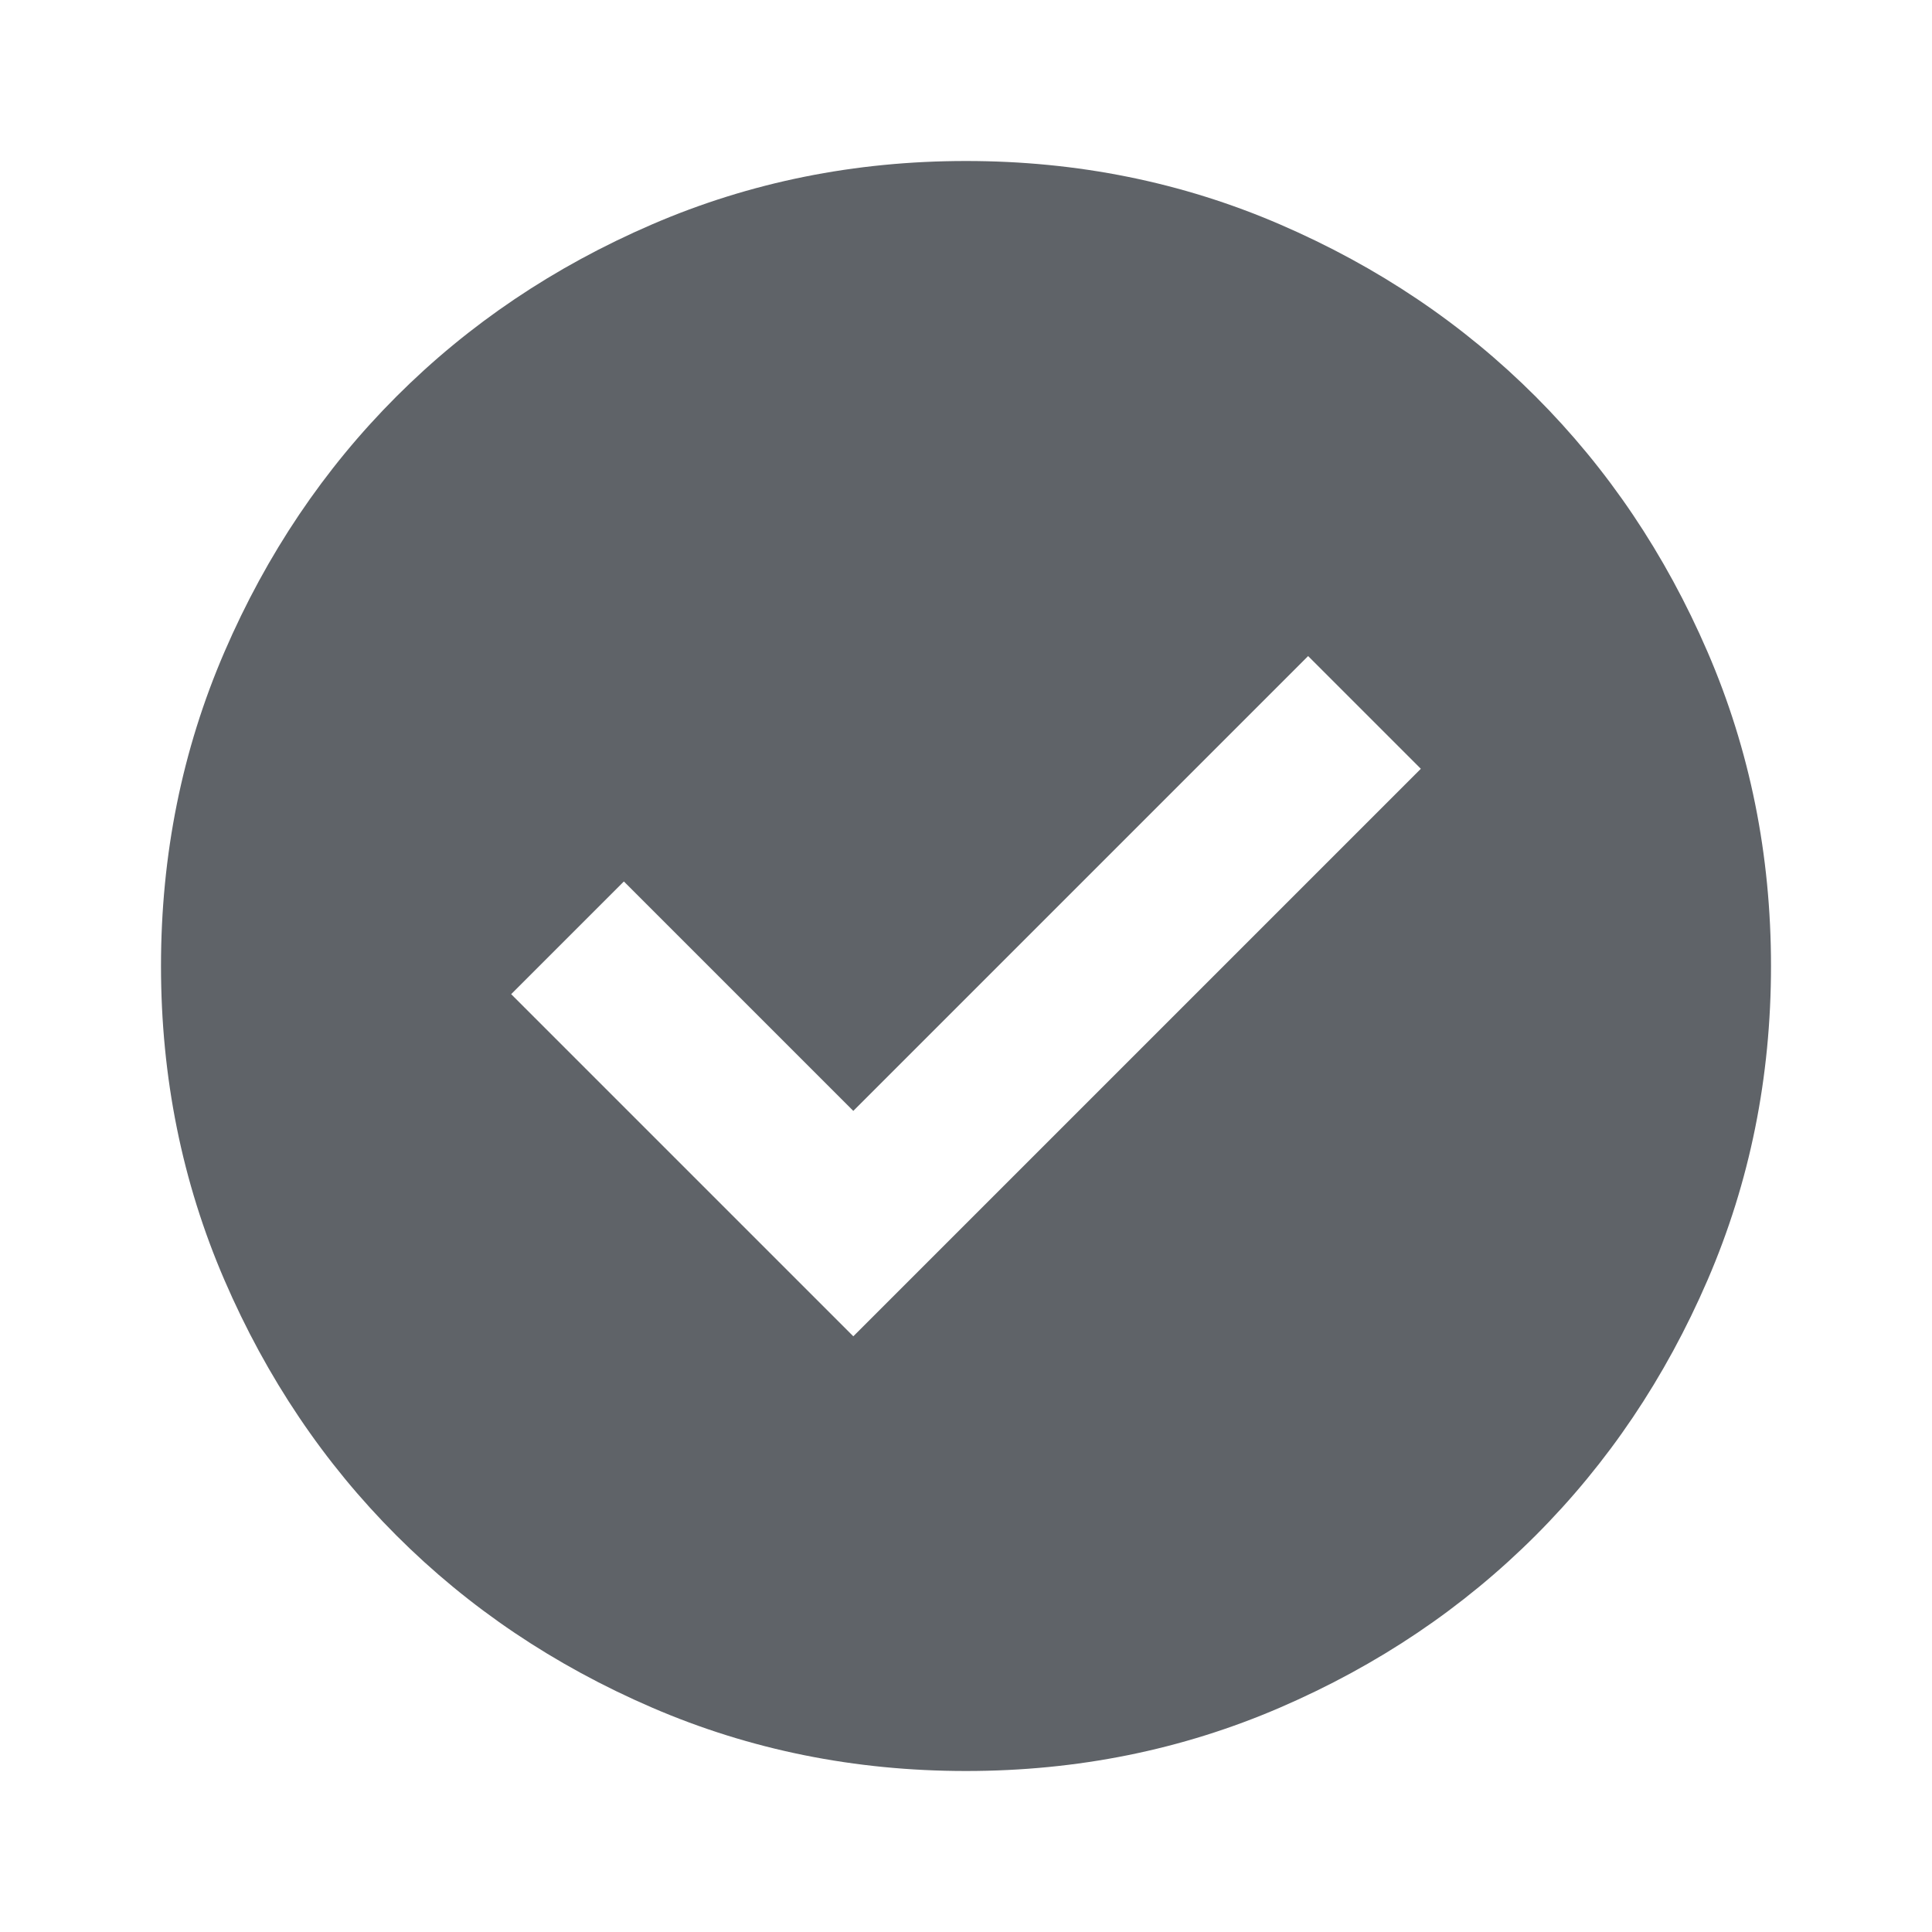
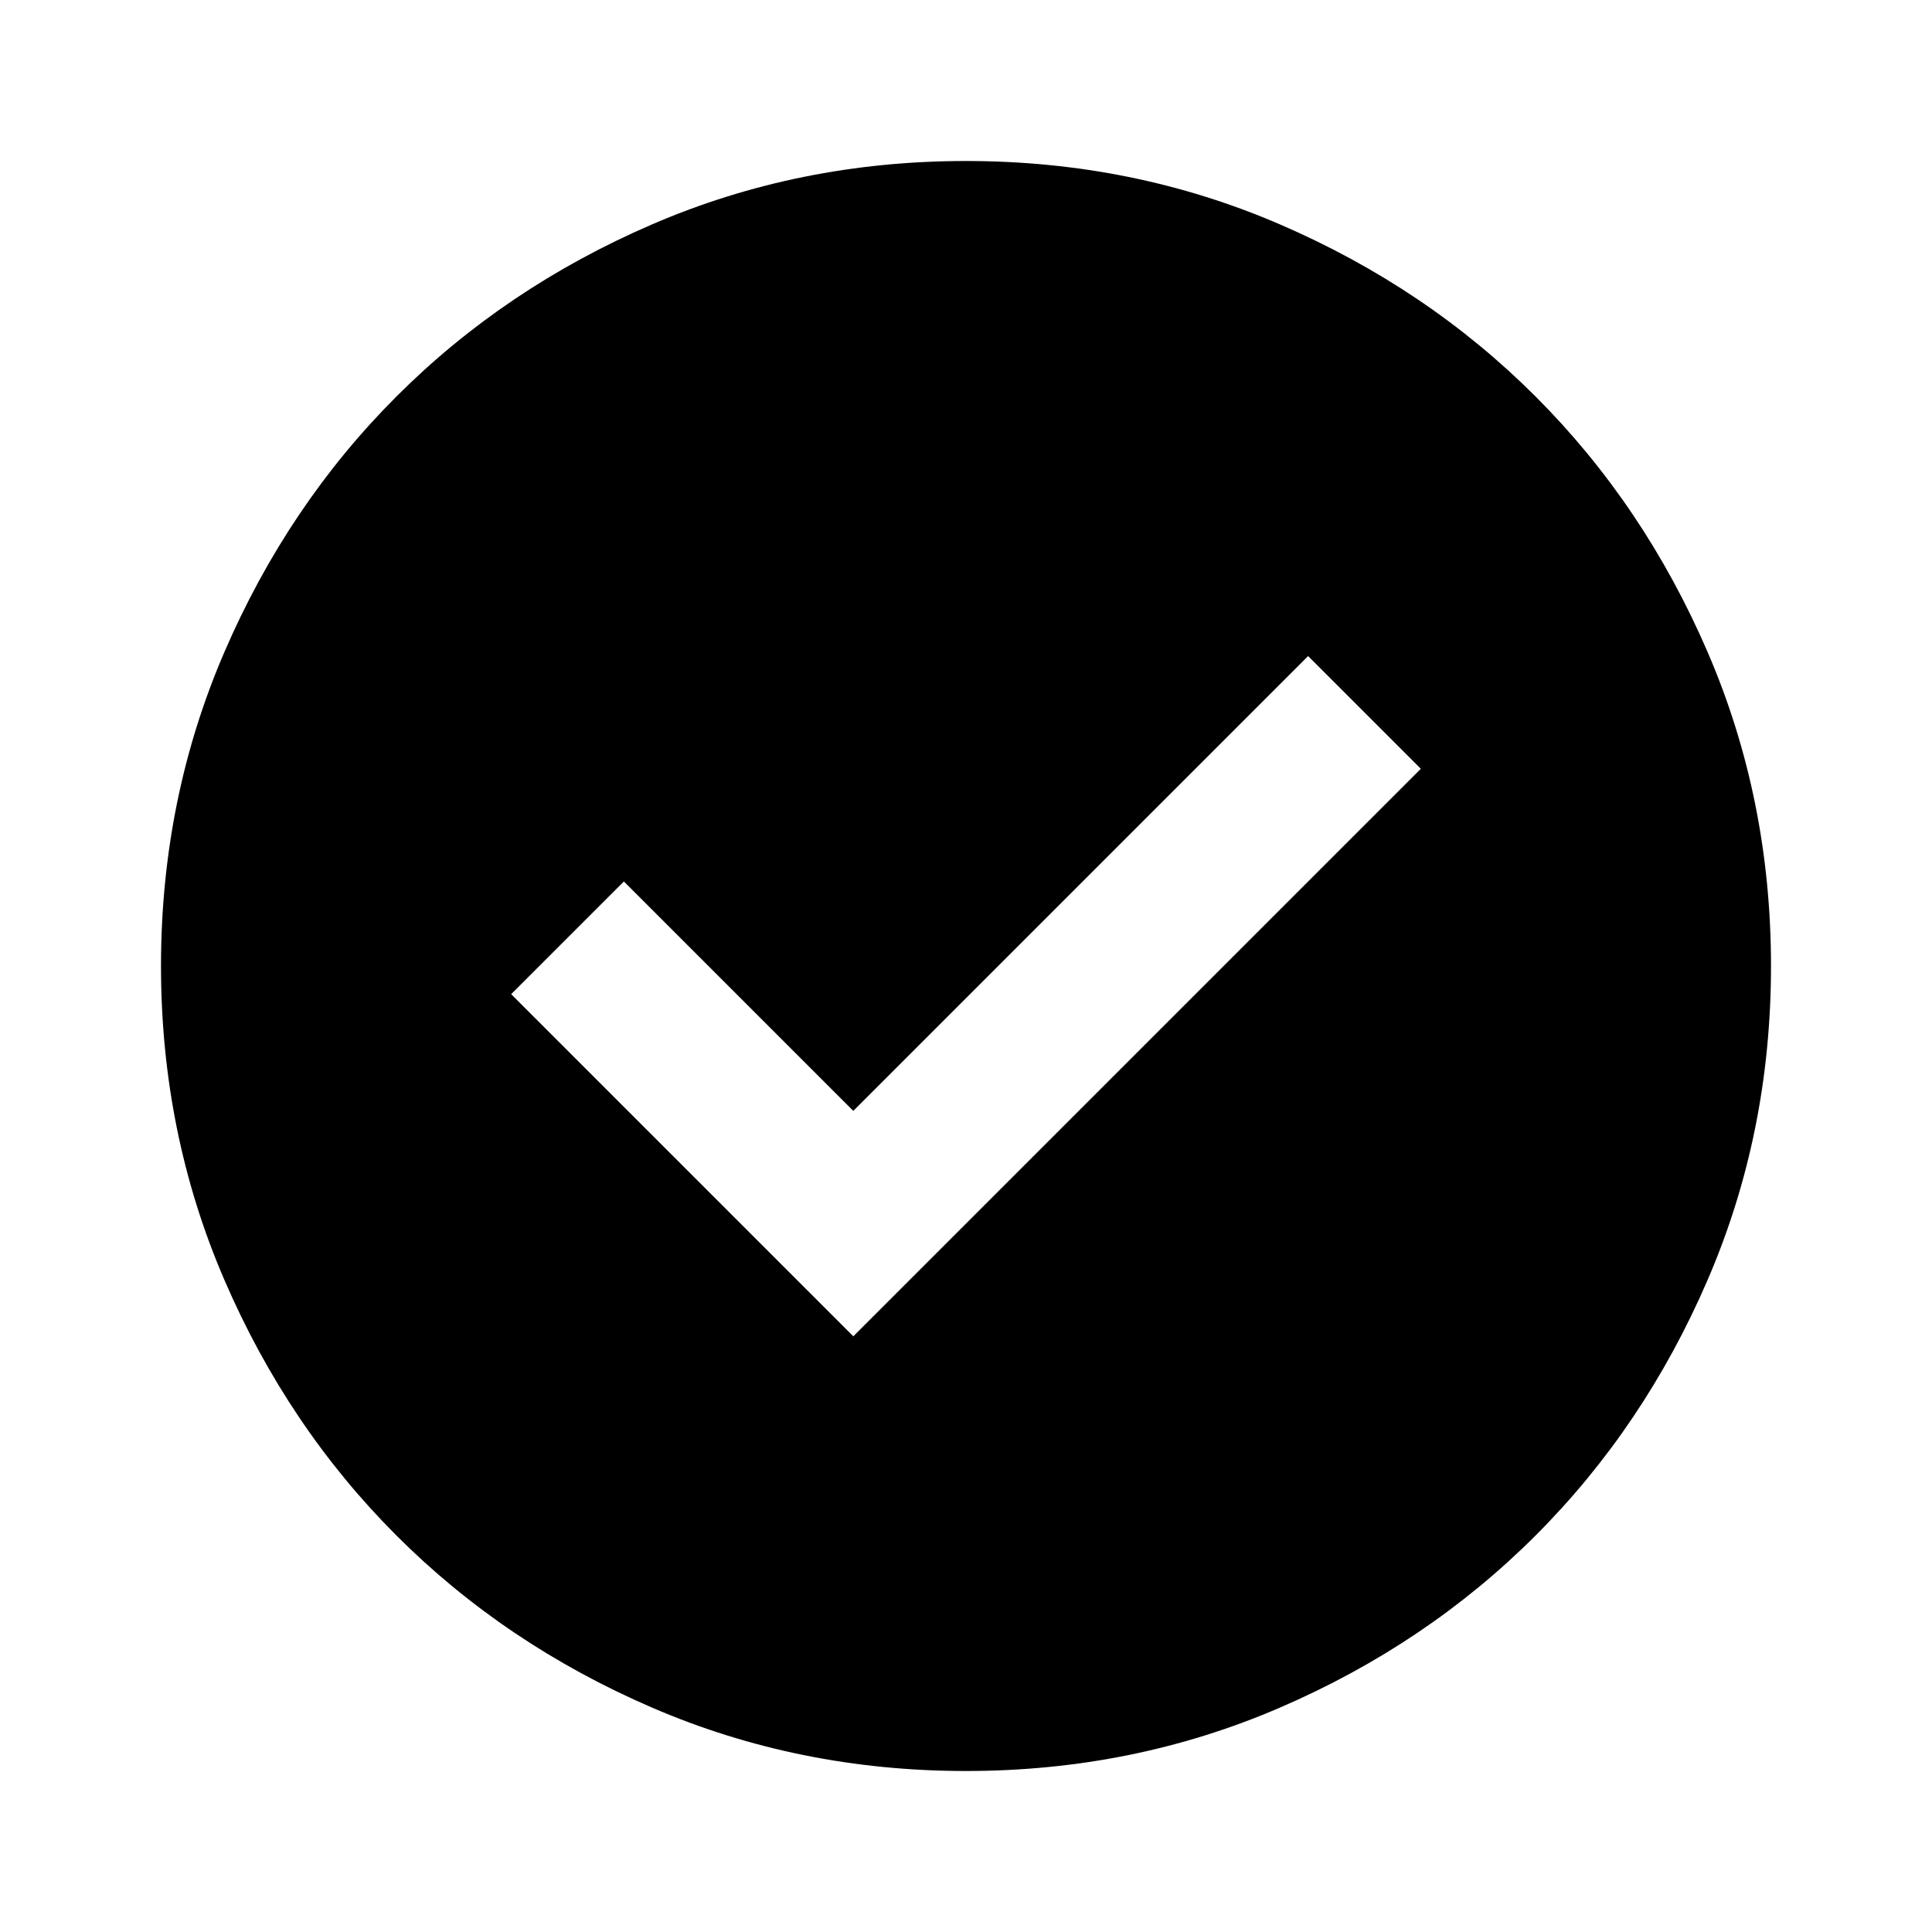
- <svg xmlns="http://www.w3.org/2000/svg" height="24px" viewBox="0 -960 960 960" width="24px" fill="#5f6368">
+ <svg xmlns="http://www.w3.org/2000/svg" height="24px" viewBox="0 -960 960 960" width="24px">
  <path d="m424-296 282-282-56-56-226 226-114-114-56 56 170 170Zm56 216q-83 0-156-31.5T197-197q-54-54-85.5-127T80-480q0-83 31.5-156T197-763q54-54 127-85.5T480-880q83 0 156 31.5T763-763q54 54 85.5 127T880-480q0 83-31.5 156T763-197q-54 54-127 85.5T480-80Z" />
</svg>
